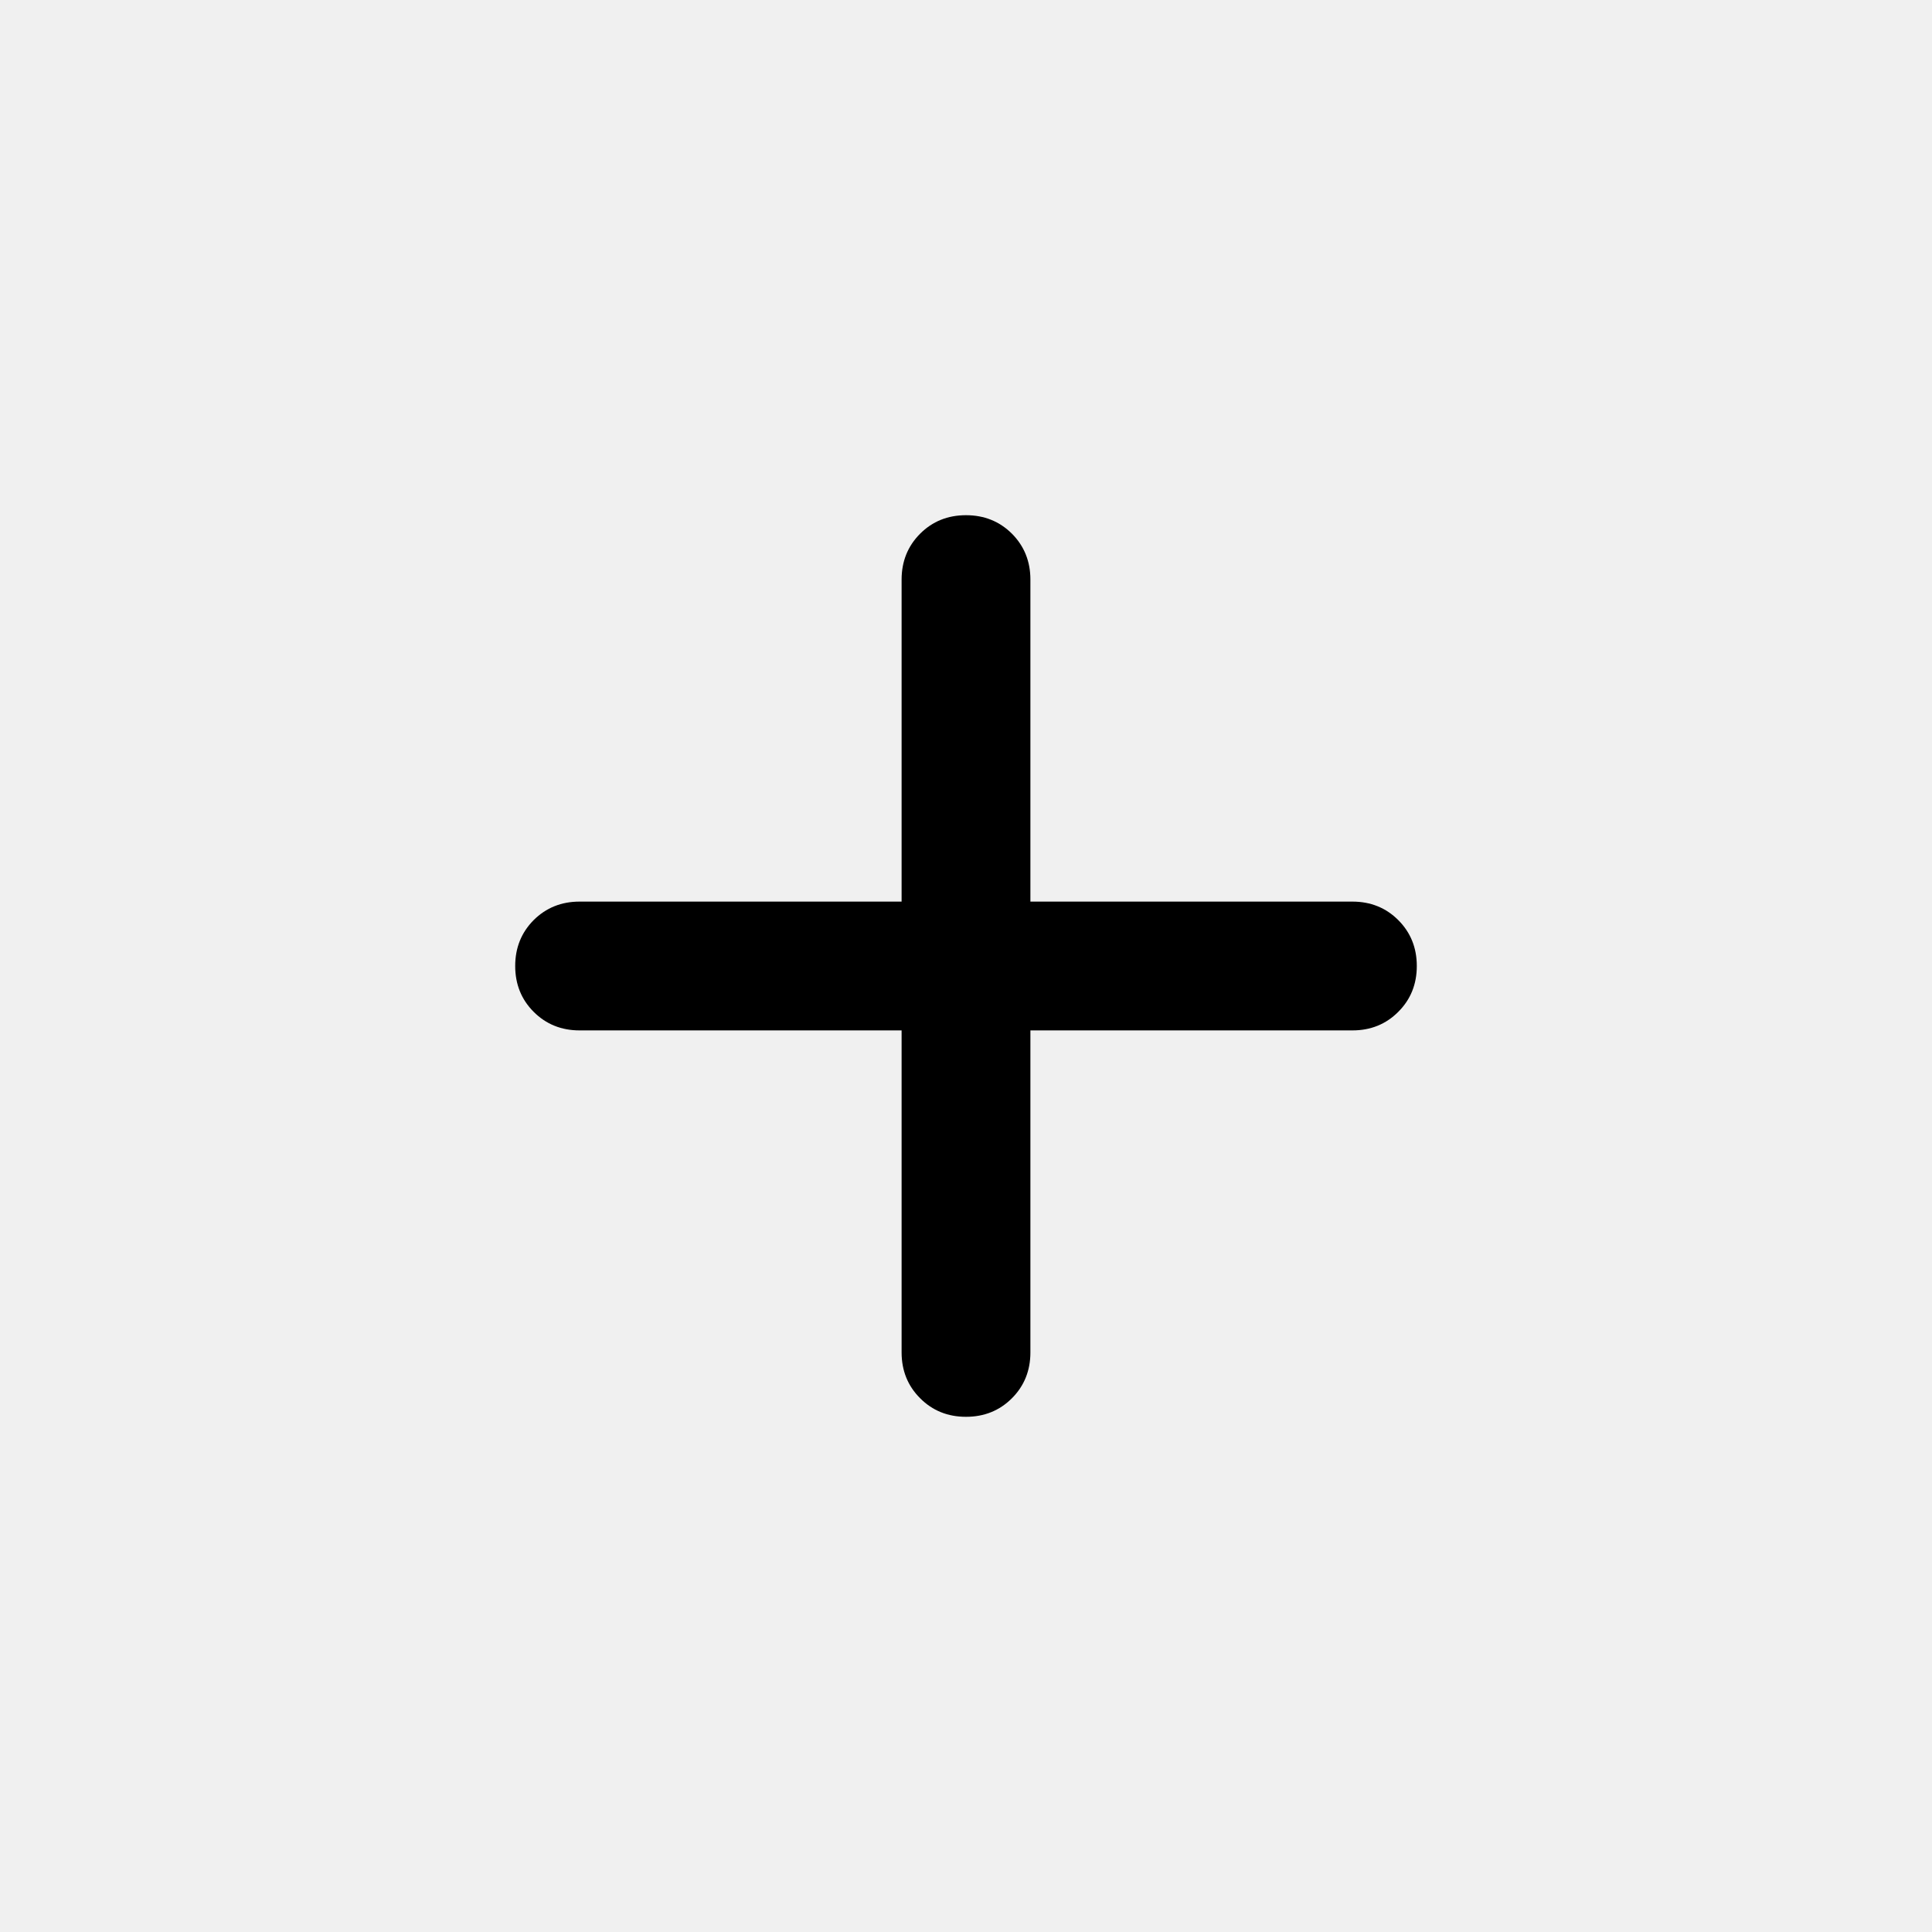
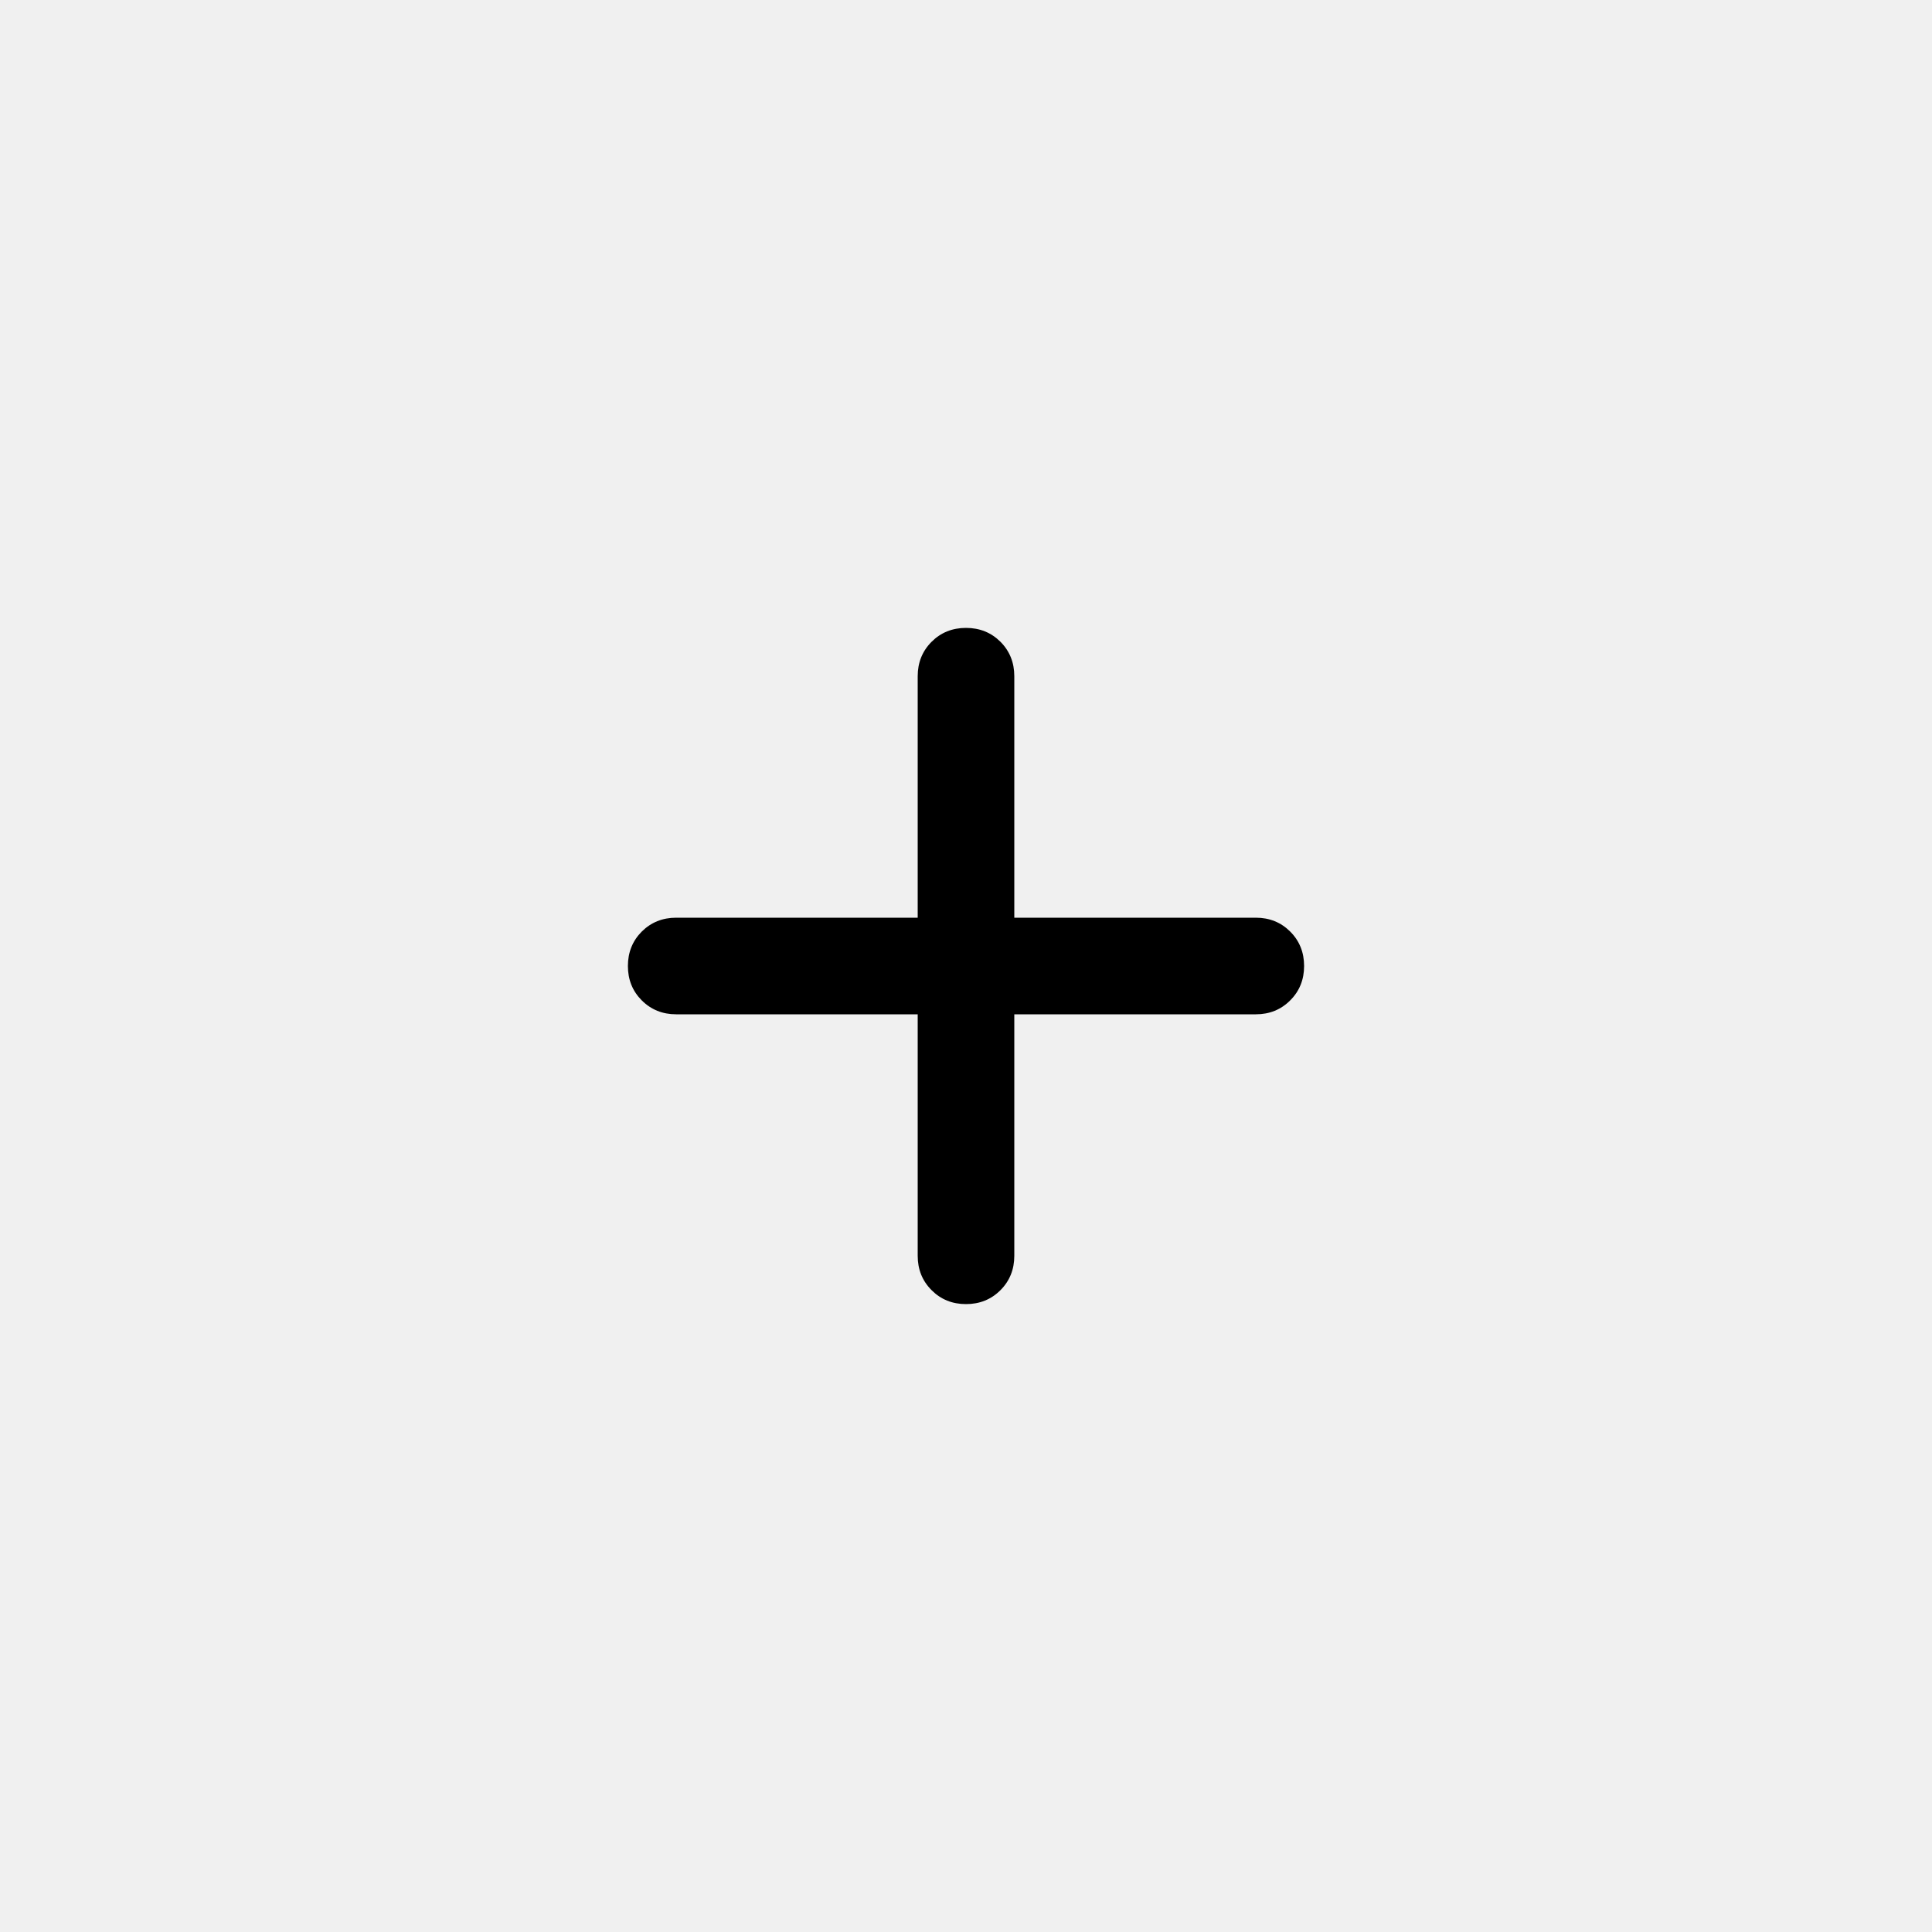
- <svg xmlns="http://www.w3.org/2000/svg" width="30" height="30" viewBox="0 0 30 30" fill="none">
-   <g clip-path="url(#clip0_237_569)">
-     <mask id="mask0_237_569" style="mask-type:alpha" maskUnits="userSpaceOnUse" x="3" y="3" width="24" height="24">
-       <rect x="3" y="3" width="24" height="24" fill="#D9D9D9" />
+ <svg xmlns="http://www.w3.org/2000/svg" width="40" height="40" viewBox="0 0 40 40" fill="none">
+   <g clip-path="url(#clip0_516_6348)">
+     <mask id="mask0_516_6348" style="mask-type:alpha" maskUnits="userSpaceOnUse" x="8" y="8" width="24" height="24">
+       <rect x="8" y="8" width="24" height="24" fill="#D9D9D9" />
    </mask>
-     <g mask="url(#mask0_237_569)">
-       <path d="M15 22C14.717 22 14.479 21.904 14.288 21.712C14.096 21.521 14 21.283 14 21V16H9C8.717 16 8.479 15.904 8.287 15.712C8.096 15.521 8 15.283 8 15C8 14.717 8.096 14.479 8.287 14.287C8.479 14.096 8.717 14 9 14H14V9C14 8.717 14.096 8.479 14.288 8.287C14.479 8.096 14.717 8 15 8C15.283 8 15.521 8.096 15.713 8.287C15.904 8.479 16 8.717 16 9V14H21C21.283 14 21.521 14.096 21.712 14.287C21.904 14.479 22 14.717 22 15C22 15.283 21.904 15.521 21.712 15.712C21.521 15.904 21.283 16 21 16H16V21C16 21.283 15.904 21.521 15.713 21.712C15.521 21.904 15.283 22 15 22Z" fill="black" />
+     <g mask="url(#mask0_516_6348)">
+       <path d="M20 27C19.717 27 19.479 26.904 19.288 26.712C19.096 26.521 19 26.283 19 26V21H14C13.717 21 13.479 20.904 13.287 20.712C13.096 20.521 13 20.283 13 20C13 19.717 13.096 19.479 13.287 19.287C13.479 19.096 13.717 19 14 19H19V14C19 13.717 19.096 13.479 19.288 13.287C19.479 13.096 19.717 13 20 13C20.283 13 20.521 13.096 20.713 13.287C20.904 13.479 21 13.717 21 14V19H26C26.283 19 26.521 19.096 26.712 19.287C26.904 19.479 27 19.717 27 20C27 20.283 26.904 20.521 26.712 20.712C26.521 20.904 26.283 21 26 21H21V26C21 26.283 20.904 26.521 20.713 26.712C20.521 26.904 20.283 27 20 27Z" fill="black" />
    </g>
  </g>
  <defs>
-     <clipPath id="clip0_237_569">
-       <rect x="3" y="3" width="24" height="24" rx="12" fill="white" />
+     <clipPath id="clip0_516_6348">
+       <rect x="8" y="8" width="24" height="24" rx="12" fill="white" />
    </clipPath>
  </defs>
</svg>
